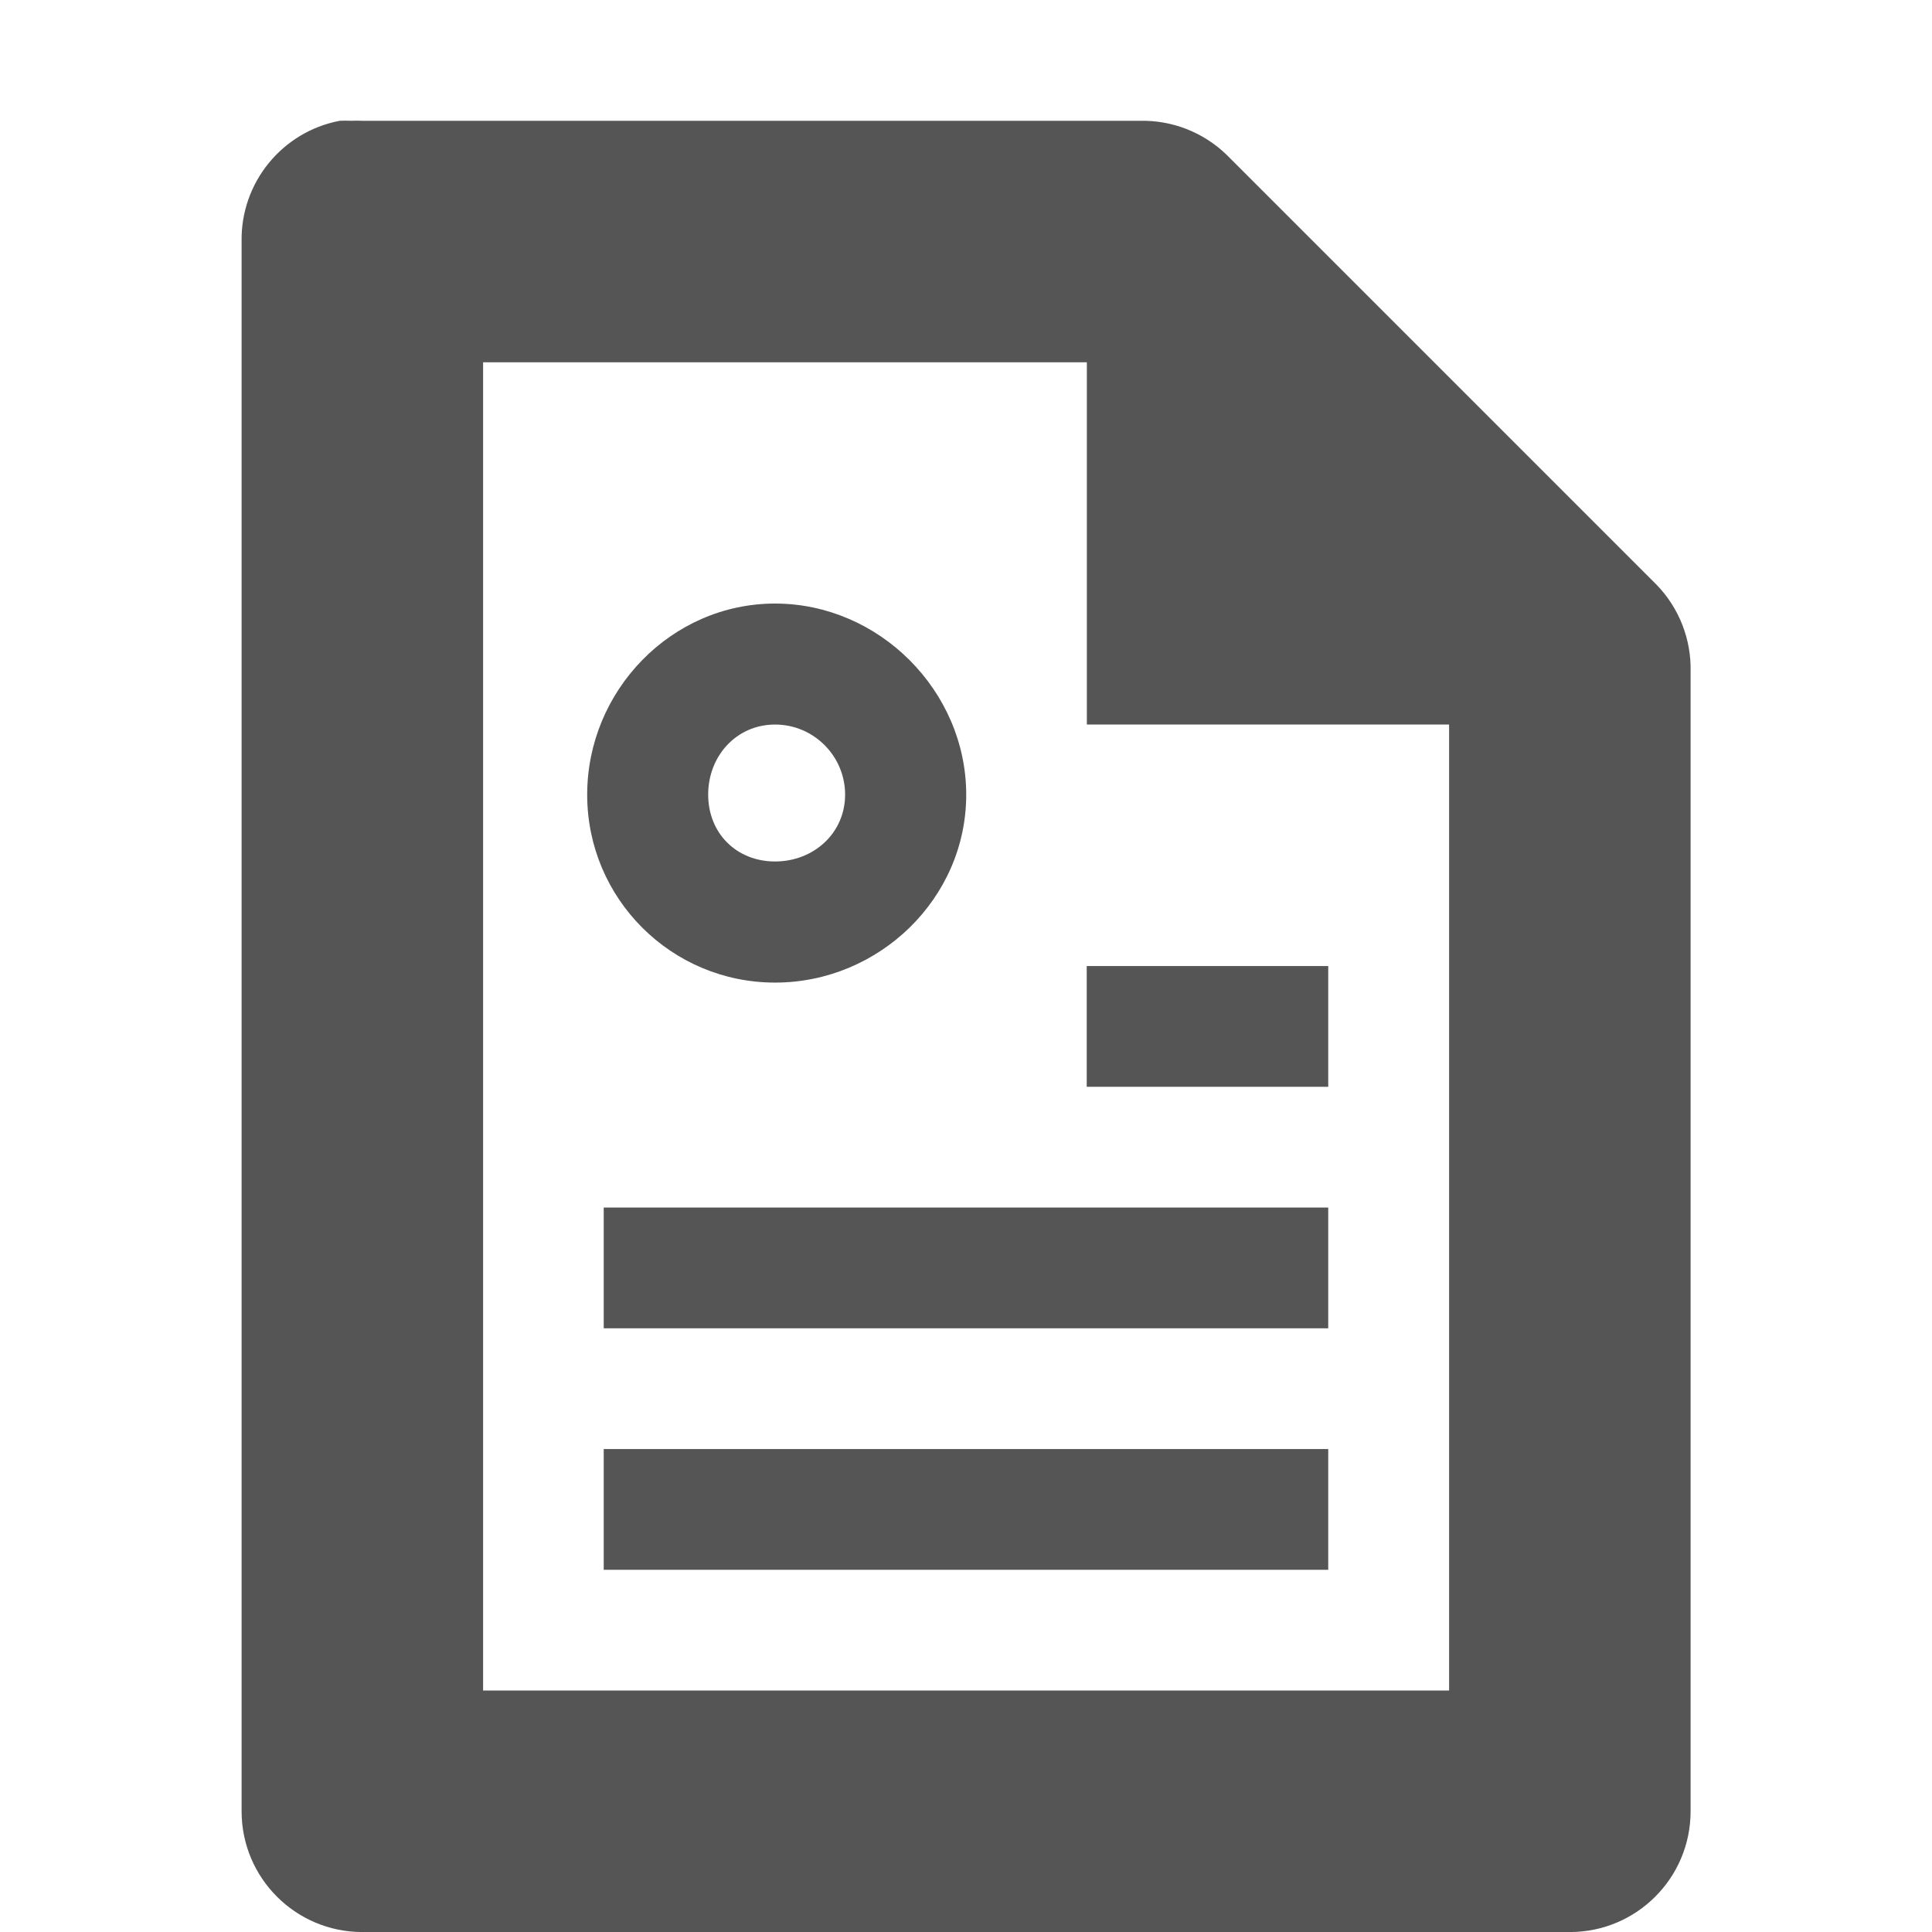
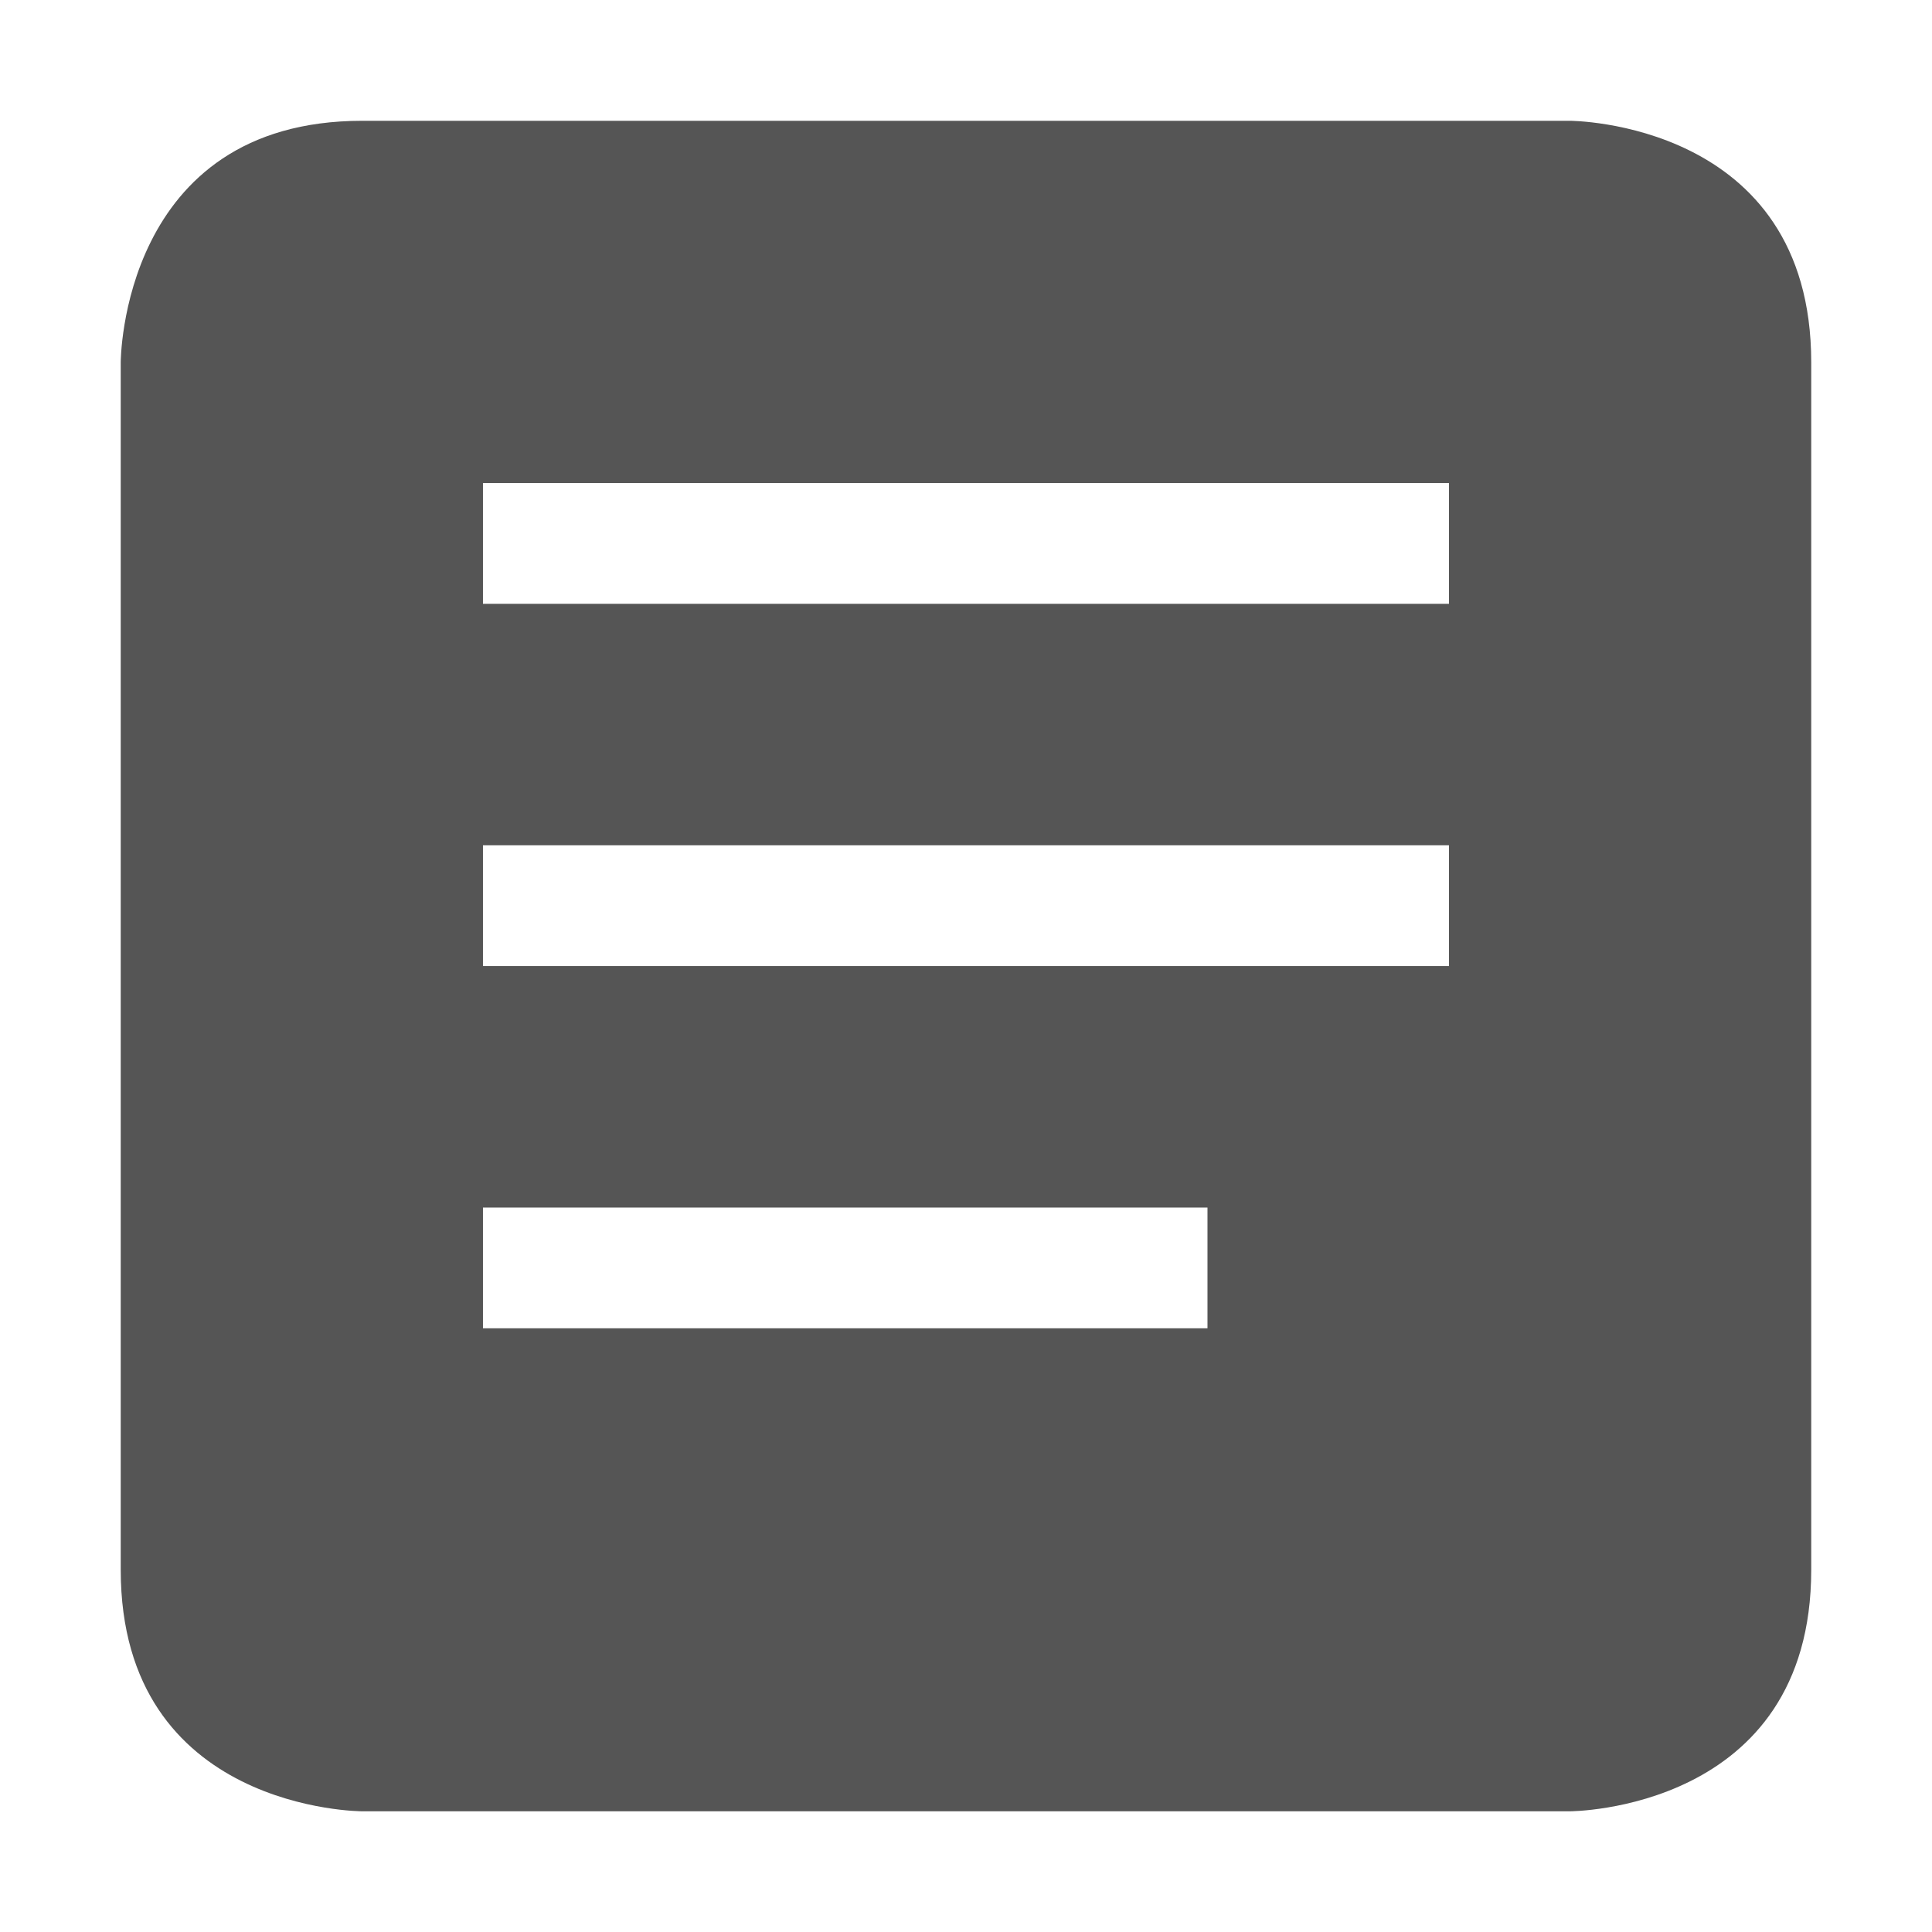
<svg xmlns="http://www.w3.org/2000/svg" xmlns:ns1="http://www.openswatchbook.org/uri/2009/osb" height="16" id="svg7384" style="enable-background:new" version="1.1" width="16">
  <defs id="defs7386">
    <linearGradient id="linearGradient5606" ns1:paint="solid">
      <stop id="stop5608" offset="0" style="stop-color:#000000;stop-opacity:1;" />
    </linearGradient>
-     <filter color-interpolation-filters="sRGB" id="filter7554">
+     <filter id="filter7554" style="color-interpolation-filters:sRGB">
      <feBlend id="feBlend7556" in2="BackgroundImage" mode="darken" />
    </filter>
  </defs>
-   <g id="layer9" style="display:inline" transform="translate(-706.0002,289.0034)" />
-   <g id="layer10" style="display:inline;filter:url(#filter7554)" transform="translate(-706.0002,289.0034)" />
-   <g id="layer1" style="display:inline" transform="translate(-465,-327.9966)" />
-   <g id="layer14" style="display:inline" transform="translate(-706.0002,289.0034)">
-     <path d="m 708.813,-288.003 a 1,1 0 0 0 -0.812,1 l 0,13 a 1,1 0 0 0 1,1 l 10,0 a 1,1 0 0 0 1,-1 l 0,-9.438 a 1,1 0 0 0 -0.281,-0.719 l -3.562,-3.562 a 1,1 0 0 0 -0.719,-0.281 l -6.438,0 a 1,1 0 0 0 -0.094,0 1,1 0 0 0 -0.094,0 z m 1.188,2 5,0 0,3 3,0 0,8 -8,0 0,-11 z" id="path35724" style="font-size:medium;font-style:normal;font-variant:normal;font-weight:normal;font-stretch:normal;text-indent:0;text-align:start;text-decoration:none;line-height:normal;letter-spacing:normal;word-spacing:normal;text-transform:none;direction:ltr;block-progression:tb;writing-mode:lr-tb;text-anchor:start;baseline-shift:baseline;color:#000000;fill:#555555;fill-opacity:1;stroke:none;stroke-width:2;marker:none;visibility:visible;display:inline;overflow:visible;enable-background:accumulate;font-family:Sans;-inkscape-font-specification:Sans" />
-     <path d="m 712.419,-284.005 c -0.86,0 -1.556,0.722 -1.556,1.583 0,0.86 0.696,1.556 1.556,1.556 0.86,0 1.583,-0.696 1.583,-1.556 0,-0.86 -0.722,-1.583 -1.583,-1.583 z m 0,1.002 c 0.32,0 0.58,0.261 0.58,0.58 0,0.32 -0.261,0.554 -0.58,0.554 -0.32,0 -0.554,-0.234 -0.554,-0.554 0,-0.32 0.234,-0.58 0.554,-0.58 z" id="path35728" style="font-size:medium;font-style:normal;font-variant:normal;font-weight:normal;font-stretch:normal;text-indent:0;text-align:start;text-decoration:none;line-height:normal;letter-spacing:normal;word-spacing:normal;text-transform:none;direction:ltr;block-progression:tb;writing-mode:lr-tb;text-anchor:start;baseline-shift:baseline;color:#000000;fill:#555555;fill-opacity:1;stroke:none;stroke-width:1.185;marker:none;visibility:visible;display:inline;overflow:visible;enable-background:accumulate;font-family:Sans;-inkscape-font-specification:Sans" />
-     <rect height="1" id="rect35730" style="color:#000000;fill:#555555;fill-opacity:1;fill-rule:nonzero;stroke:none;stroke-width:1;marker:none;visibility:visible;display:inline;overflow:visible;enable-background:accumulate" width="2" x="715" y="-281.003" />
-     <rect height="1" id="rect35732" style="color:#000000;fill:#555555;fill-opacity:1;fill-rule:nonzero;stroke:none;stroke-width:1;marker:none;visibility:visible;display:inline;overflow:visible;enable-background:accumulate" width="6" x="711" y="-279.003" />
-     <rect height="1" id="rect35734" style="color:#000000;fill:#555555;fill-opacity:1;fill-rule:nonzero;stroke:none;stroke-width:1;marker:none;visibility:visible;display:inline;overflow:visible;enable-background:accumulate" width="6" x="711" y="-277.003" />
+   <g id="layer9" style="display:inline" transform="translate(-705.0002,331.0034)" />
+   <g id="layer10" style="display:inline;filter:url(#filter7554)" transform="translate(-705.0002,331.0034)" />
+   <g id="layer1" style="display:inline" transform="translate(-464,-285.9966)" />
+   <g id="layer14" style="display:inline" transform="translate(-705.0002,331.0034)">
+     <path d="m 708,-330.003 c -2,0 -2,2 -2,2 l 0,10 c 0,2 2,2 2,2 l 10,0 c 0,0 2,0 2,-2 l 0,-10 c 0,-2 -2,-2 -2,-2 l -2,0 -8,0 z m 1,3 8,0 0,1 -8,0 0,-1 z m 0,3 8,0 0,1 -8,0 0,-1 z m 0,3 6,0 0,1 -6,0 0,-1 z" id="path13686" style="display:inline;fill:#555555;fill-opacity:1;stroke:none;enable-background:new" />
  </g>
-   <g id="layer15" style="display:inline" transform="translate(-706.0002,289.0034)" />
-   <g id="g71291" style="display:inline" transform="translate(-706.0002,289.0034)" />
-   <g id="layer2" style="display:inline" transform="translate(-465,-177.9966)" />
-   <g id="g6058" style="display:inline" transform="translate(-465,-177.9966)" />
-   <g id="layer12" style="display:inline" transform="translate(-706.0002,289.0034)" />
+   <g id="layer15" style="display:inline" transform="translate(-705.0002,331.0034)" />
+   <g id="g71291" style="display:inline" transform="translate(-705.0002,331.0034)" />
+   <g id="layer2" style="display:inline" transform="translate(-464,-135.9966)" />
+   <g id="g6058" style="display:inline" transform="translate(-464,-135.9966)" />
+   <g id="layer12" style="display:inline" transform="translate(-705.0002,331.0034)" />
</svg>
